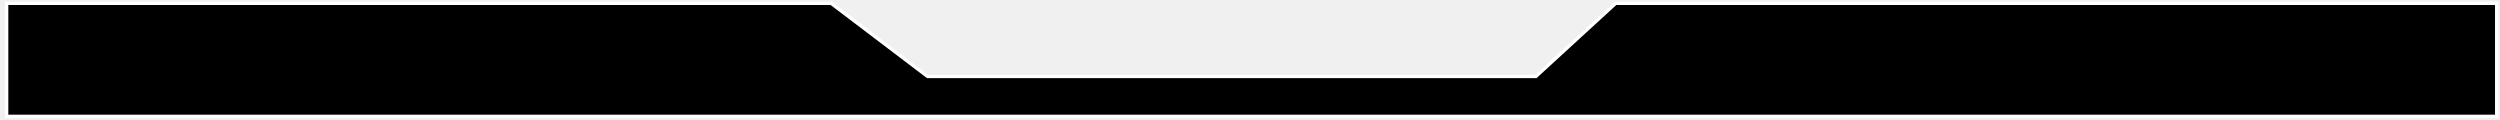
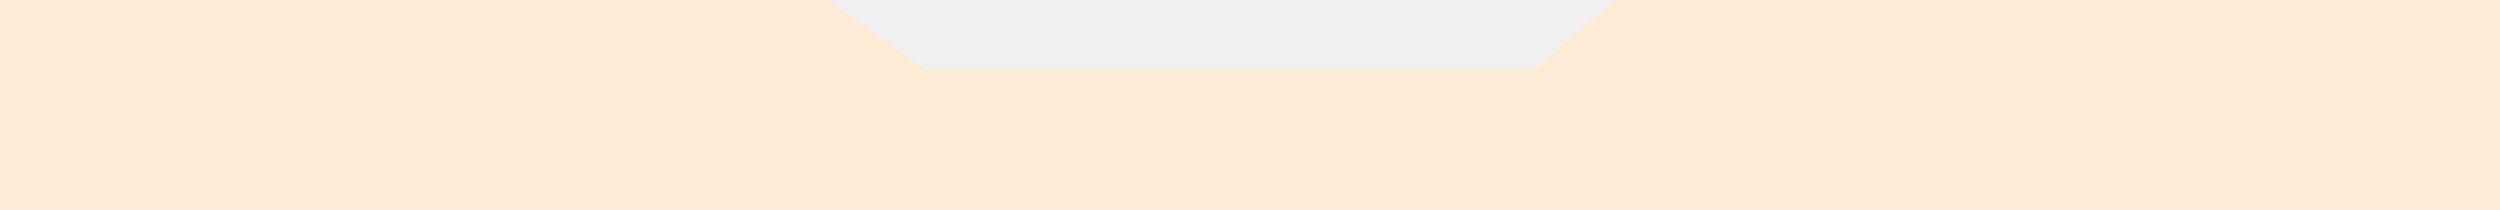
- <svg xmlns="http://www.w3.org/2000/svg" width="376" height="18" viewBox="0 0 376 18" fill="none">
-   <path d="M1 17.5H187H375.5V0.5H243L231 11.5H139.5L125 0.5H1V17.5Z" fill="black" stroke="white" stroke-width="0.5" />
+ <svg xmlns="http://www.w3.org/2000/svg" width="608" height="51" viewBox="0 0 608 51" fill="none">
+   <path d="M0 51H105.527H224.854H302.782H456.203H531.696H608V0H392.887L373.405 16.746H224.854L201.314 0H0V51Z" fill="#FEEBD6" />
</svg>
